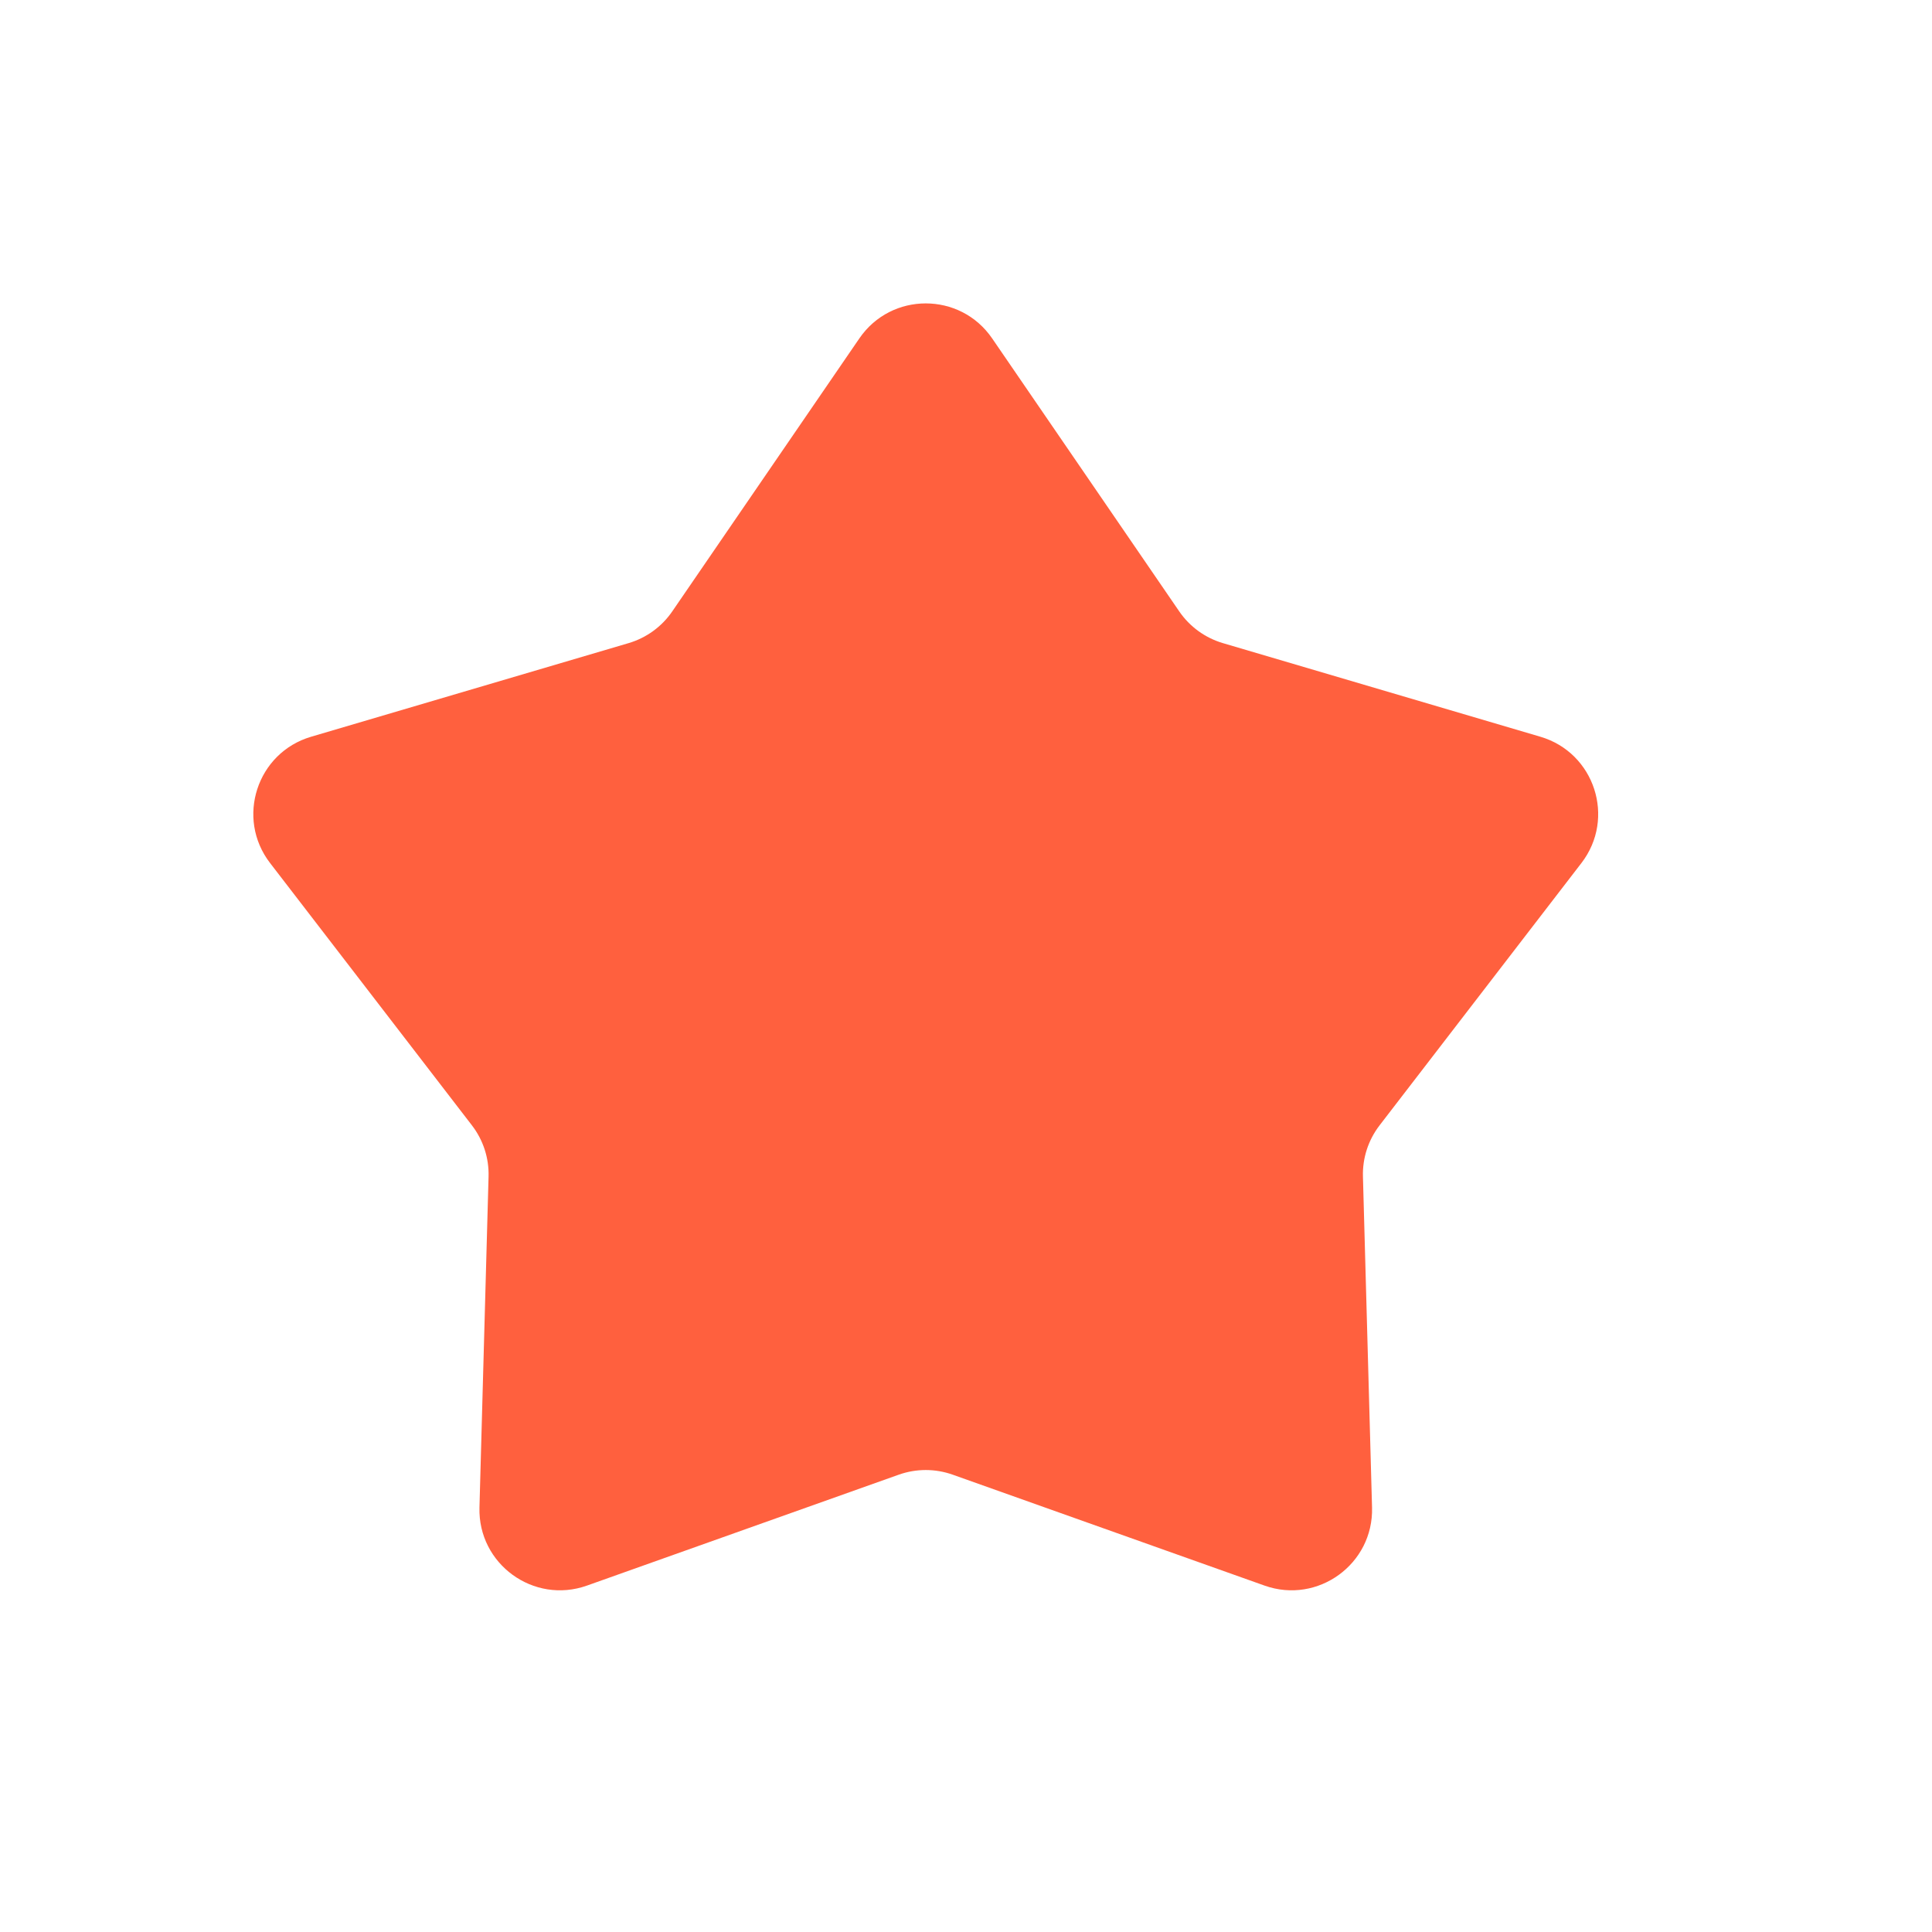
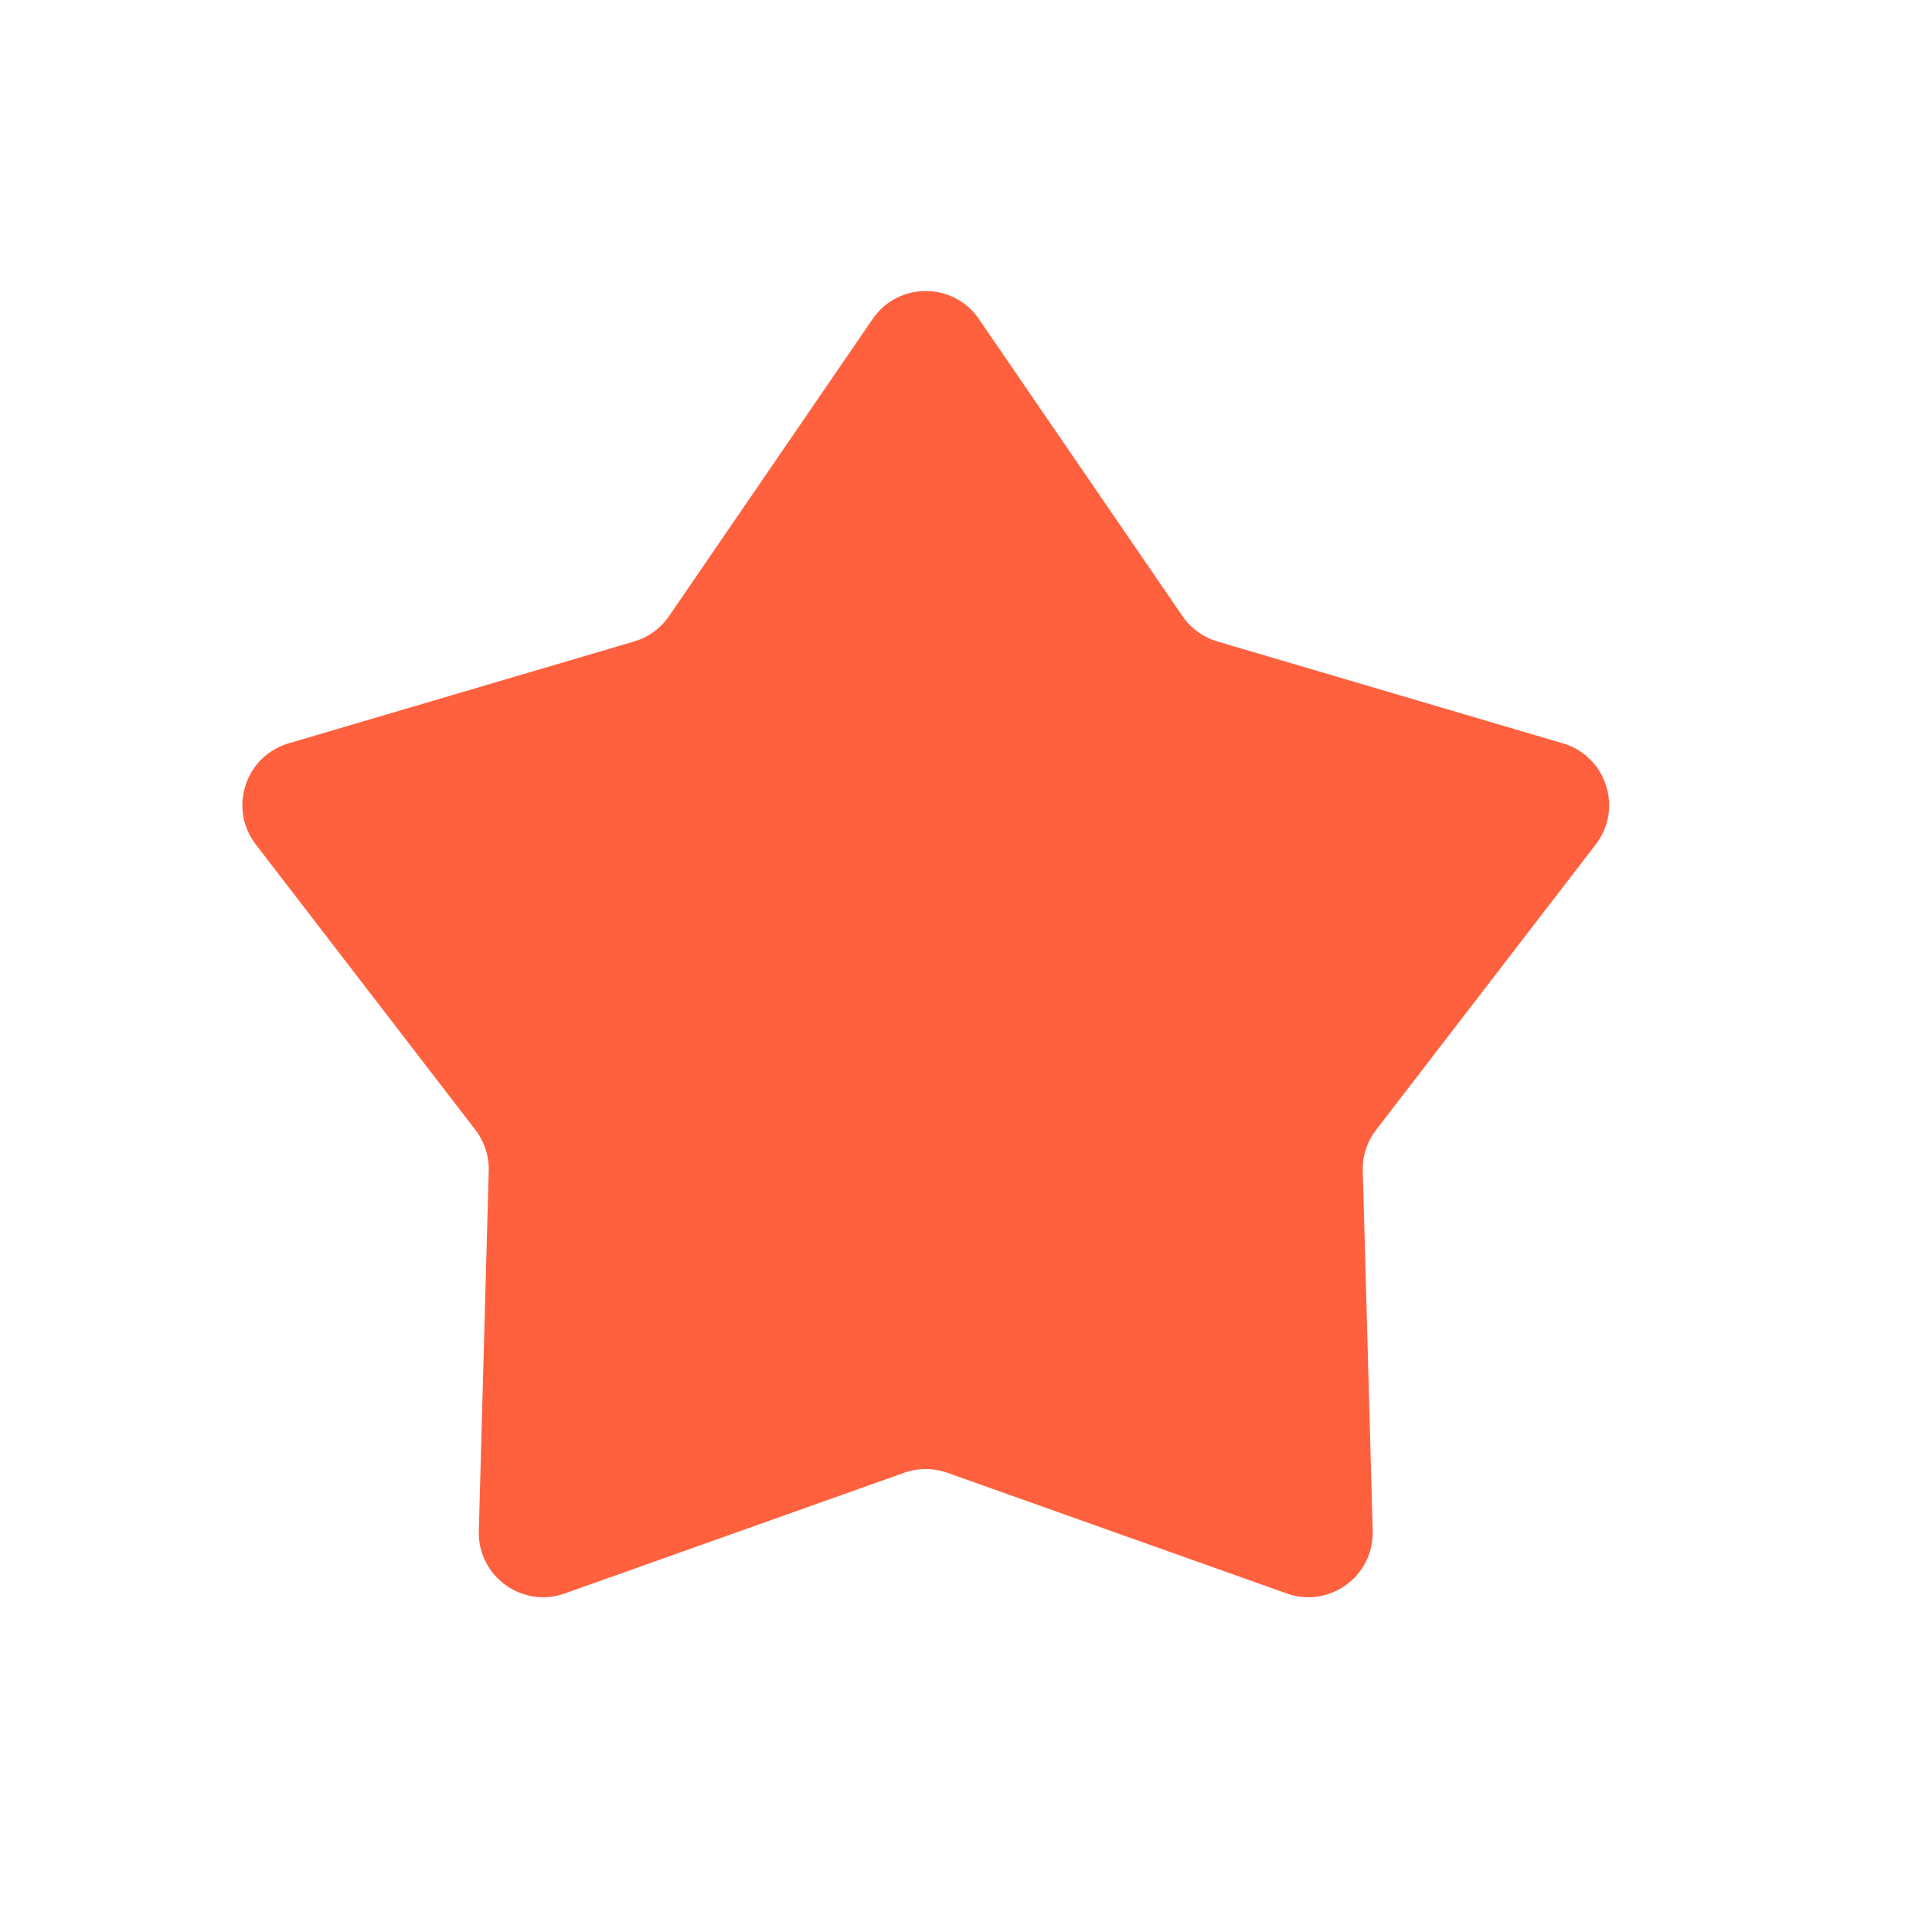
- <svg xmlns="http://www.w3.org/2000/svg" width="24" height="24" viewBox="0 0 24 24" fill="none">
-   <path fill-rule="evenodd" clip-rule="evenodd" d="M11.835 18.319C11.618 18.242 11.382 18.242 11.165 18.319L7.291 19.697C6.629 19.932 5.937 19.429 5.956 18.727L6.069 14.617C6.076 14.387 6.003 14.162 5.862 13.979L3.355 10.721C2.926 10.164 3.191 9.35 3.865 9.152L7.809 7.989C8.029 7.924 8.221 7.785 8.351 7.595L10.675 4.204C11.072 3.624 11.928 3.624 12.325 4.204L14.649 7.595C14.779 7.785 14.971 7.924 15.191 7.989L19.135 9.152C19.809 9.35 20.074 10.164 19.645 10.721L17.138 13.979C16.997 14.162 16.924 14.387 16.931 14.617L17.044 18.727C17.063 19.429 16.371 19.932 15.709 19.697L11.835 18.319Z" fill="#FF603E" />
+ <svg xmlns="http://www.w3.org/2000/svg" width="30" height="30" viewBox="0 0 30 30" fill="none">
+   <path fill-rule="evenodd" clip-rule="evenodd" d="M14.71 22.869C14.493 22.792 14.257 22.792 14.04 22.869L8.77 24.743C8.108 24.979 7.416 24.476 7.435 23.773L7.589 18.182C7.595 17.952 7.522 17.727 7.382 17.545L3.971 13.112C3.543 12.555 3.807 11.742 4.481 11.543L9.846 9.961C10.067 9.896 10.258 9.757 10.388 9.568L13.55 4.954C13.947 4.374 14.803 4.374 15.2 4.954L18.362 9.568C18.492 9.757 18.683 9.896 18.904 9.961L24.269 11.543C24.943 11.742 25.207 12.555 24.779 13.112L21.368 17.545C21.228 17.727 21.154 17.952 21.161 18.182L21.315 23.773C21.334 24.476 20.642 24.979 19.98 24.743L14.71 22.869Z" fill="#FF603E" />
</svg>
